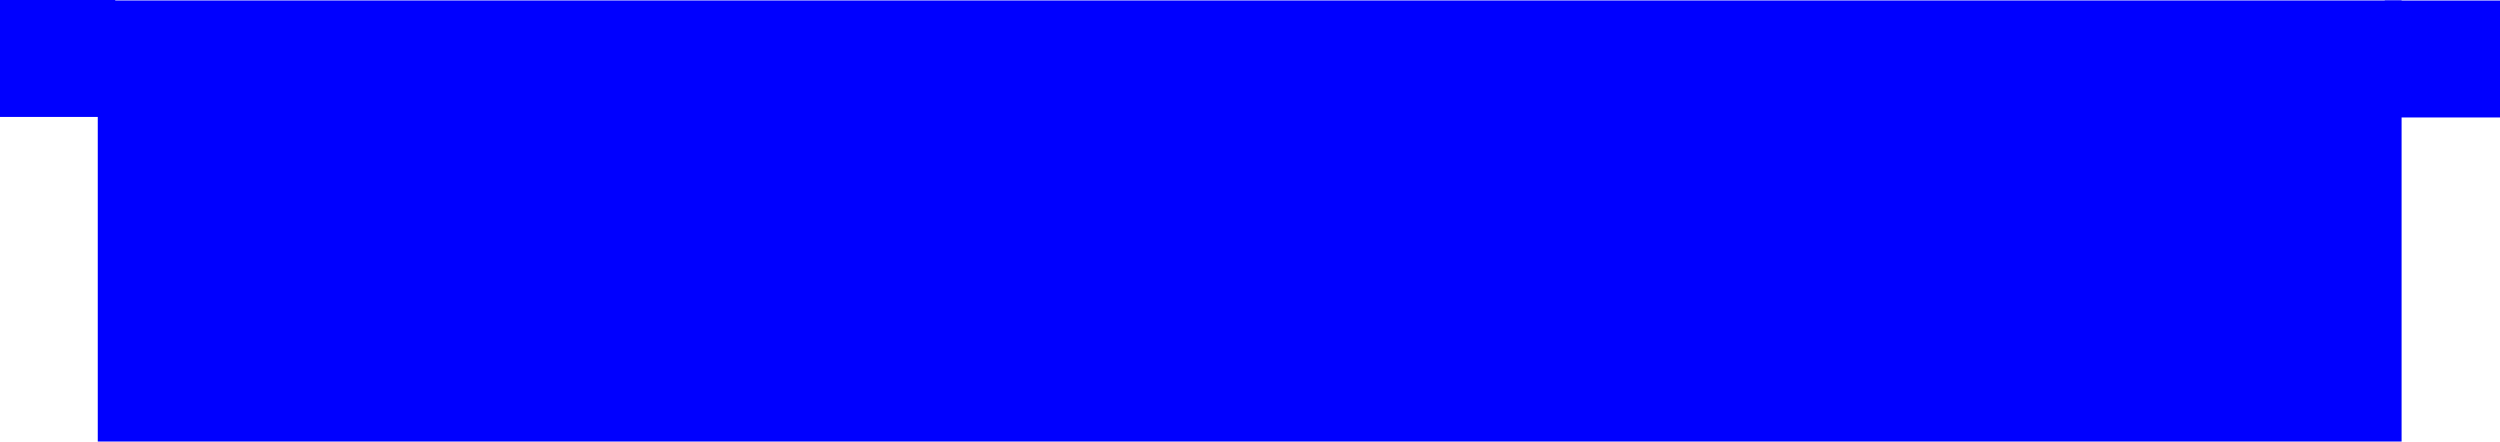
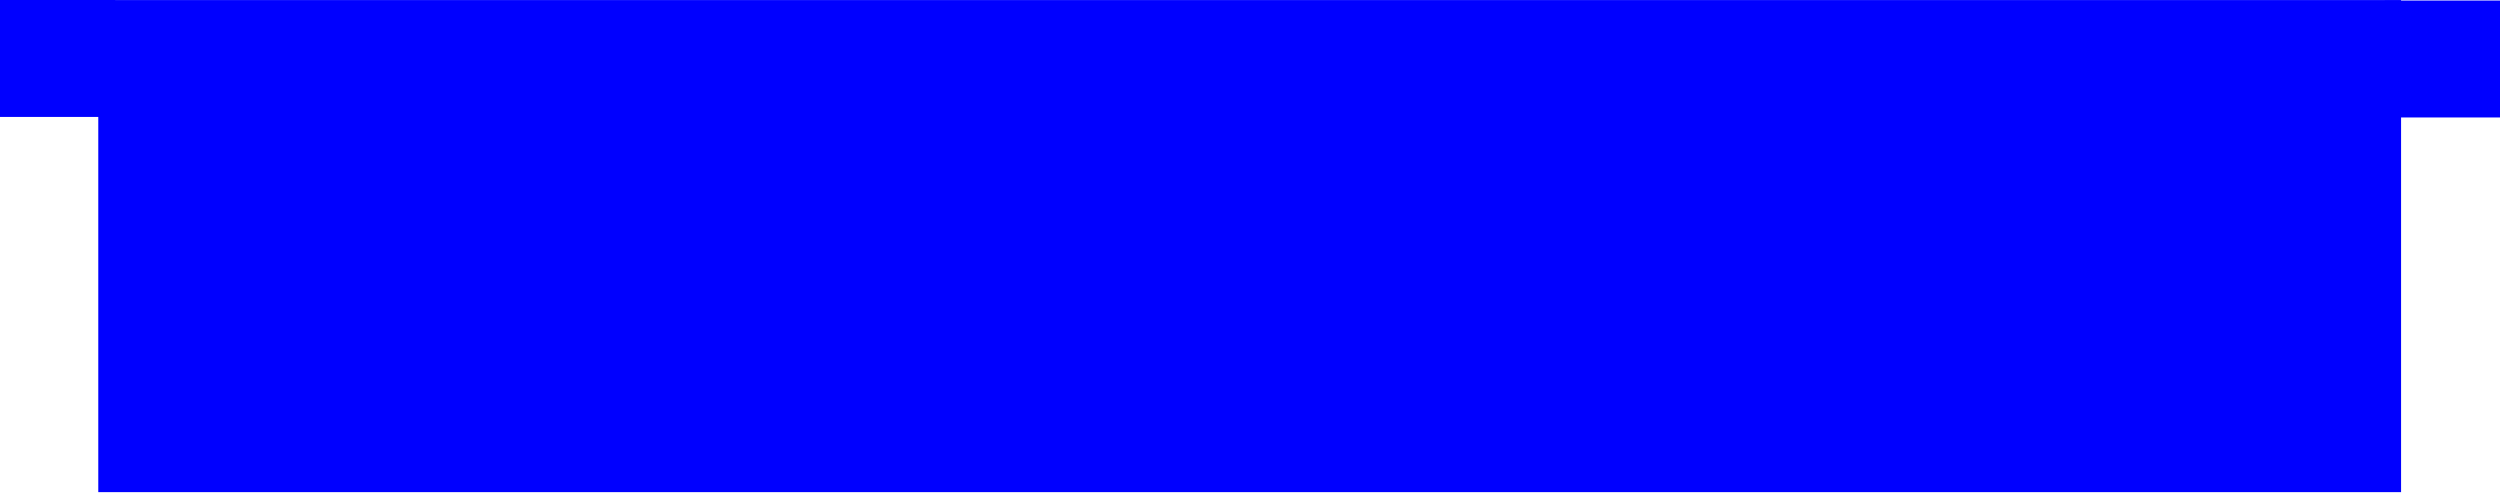
- <svg xmlns="http://www.w3.org/2000/svg" width="1781.139" height="314.594" viewBox="0 0 1781.139 314.593" id="svg2" version="1.1">
+ <svg xmlns="http://www.w3.org/2000/svg" width="1781.139" height="350.601" viewBox="0 0 1781.139 350.601" id="svg2" version="1.1">
  <defs id="defs4" />
  <g id="layer1" transform="translate(1009.802,-428.4527)">
    <g id="g4158" transform="matrix(2,0,0,2,-1800,-1416.362)">
      <g id="g4546" transform="matrix(1.79048,0,0,1.112238,987.1999,-333.313)" style="fill:#b3b3b3" />
      <g id="g821" transform="matrix(0.9846976,0,0,0.9845746,11.46427,19.82472)">
-         <g id="g818" transform="matrix(1.144335,0,0,0.8004484,-65.1299,180.8997)" style="fill:#0000ff;stroke-width:1.045;stroke:#0000ff;stroke-opacity:1">
-           <rect ry="0" y="-1153.588" x="922.484" height="722.3" width="193.361" id="rect4183-8-5-9-3-6-3-7-5-6-1-7-1-1-5-3-9-7" style="opacity:1;fill:#0000ff;fill-opacity:1;stroke:#0000ff;stroke-width:6.018;stroke-linecap:round;stroke-linejoin:miter;stroke-miterlimit:4;stroke-dasharray:none;stroke-opacity:1" transform="rotate(90)" />
+         <g id="g818" transform="matrix(1.144335,0,0,0.8943066,-65.1299,94.31709)" style="fill:#0000ff;stroke:#0000ff;stroke-width:0.989;stroke-opacity:1">
+           <rect ry="0" y="-1153.588" x="922.484" height="722.3" width="193.361" id="rect4183-8-5-9-3-6-3-7-5-6-1-7-1-1-5-3-9-7" style="opacity:1;fill:#0000ff;fill-opacity:1;stroke:#0000ff;stroke-width:5.694;stroke-linecap:round;stroke-linejoin:miter;stroke-miterlimit:4;stroke-dasharray:none;stroke-opacity:1" transform="rotate(90)" />
        </g>
        <rect transform="rotate(90)" style="opacity:1;fill:#0000ff;fill-opacity:1;stroke:#0000ff;stroke-width:5.76;stroke-linecap:round;stroke-linejoin:miter;stroke-miterlimit:4;stroke-dasharray:none;stroke-opacity:1" id="rect4183-8-5-9-3-6-3-7-5-6-1-7-1-1-5-3-9-7-8" width="36.557" height="35.931" x="919.797" y="-1291.126" ry="0" />
        <rect transform="rotate(90)" style="opacity:1;fill:#0000ff;fill-opacity:1;stroke:#0000ff;stroke-width:5.76;stroke-linecap:round;stroke-linejoin:miter;stroke-miterlimit:4;stroke-dasharray:none;stroke-opacity:1" id="rect4183-8-5-9-3-6-3-7-5-6-1-7-1-1-5-3-9-7-8-6" width="36.557" height="35.931" x="919.604" y="-428.407" ry="0" />
      </g>
    </g>
  </g>
</svg>
